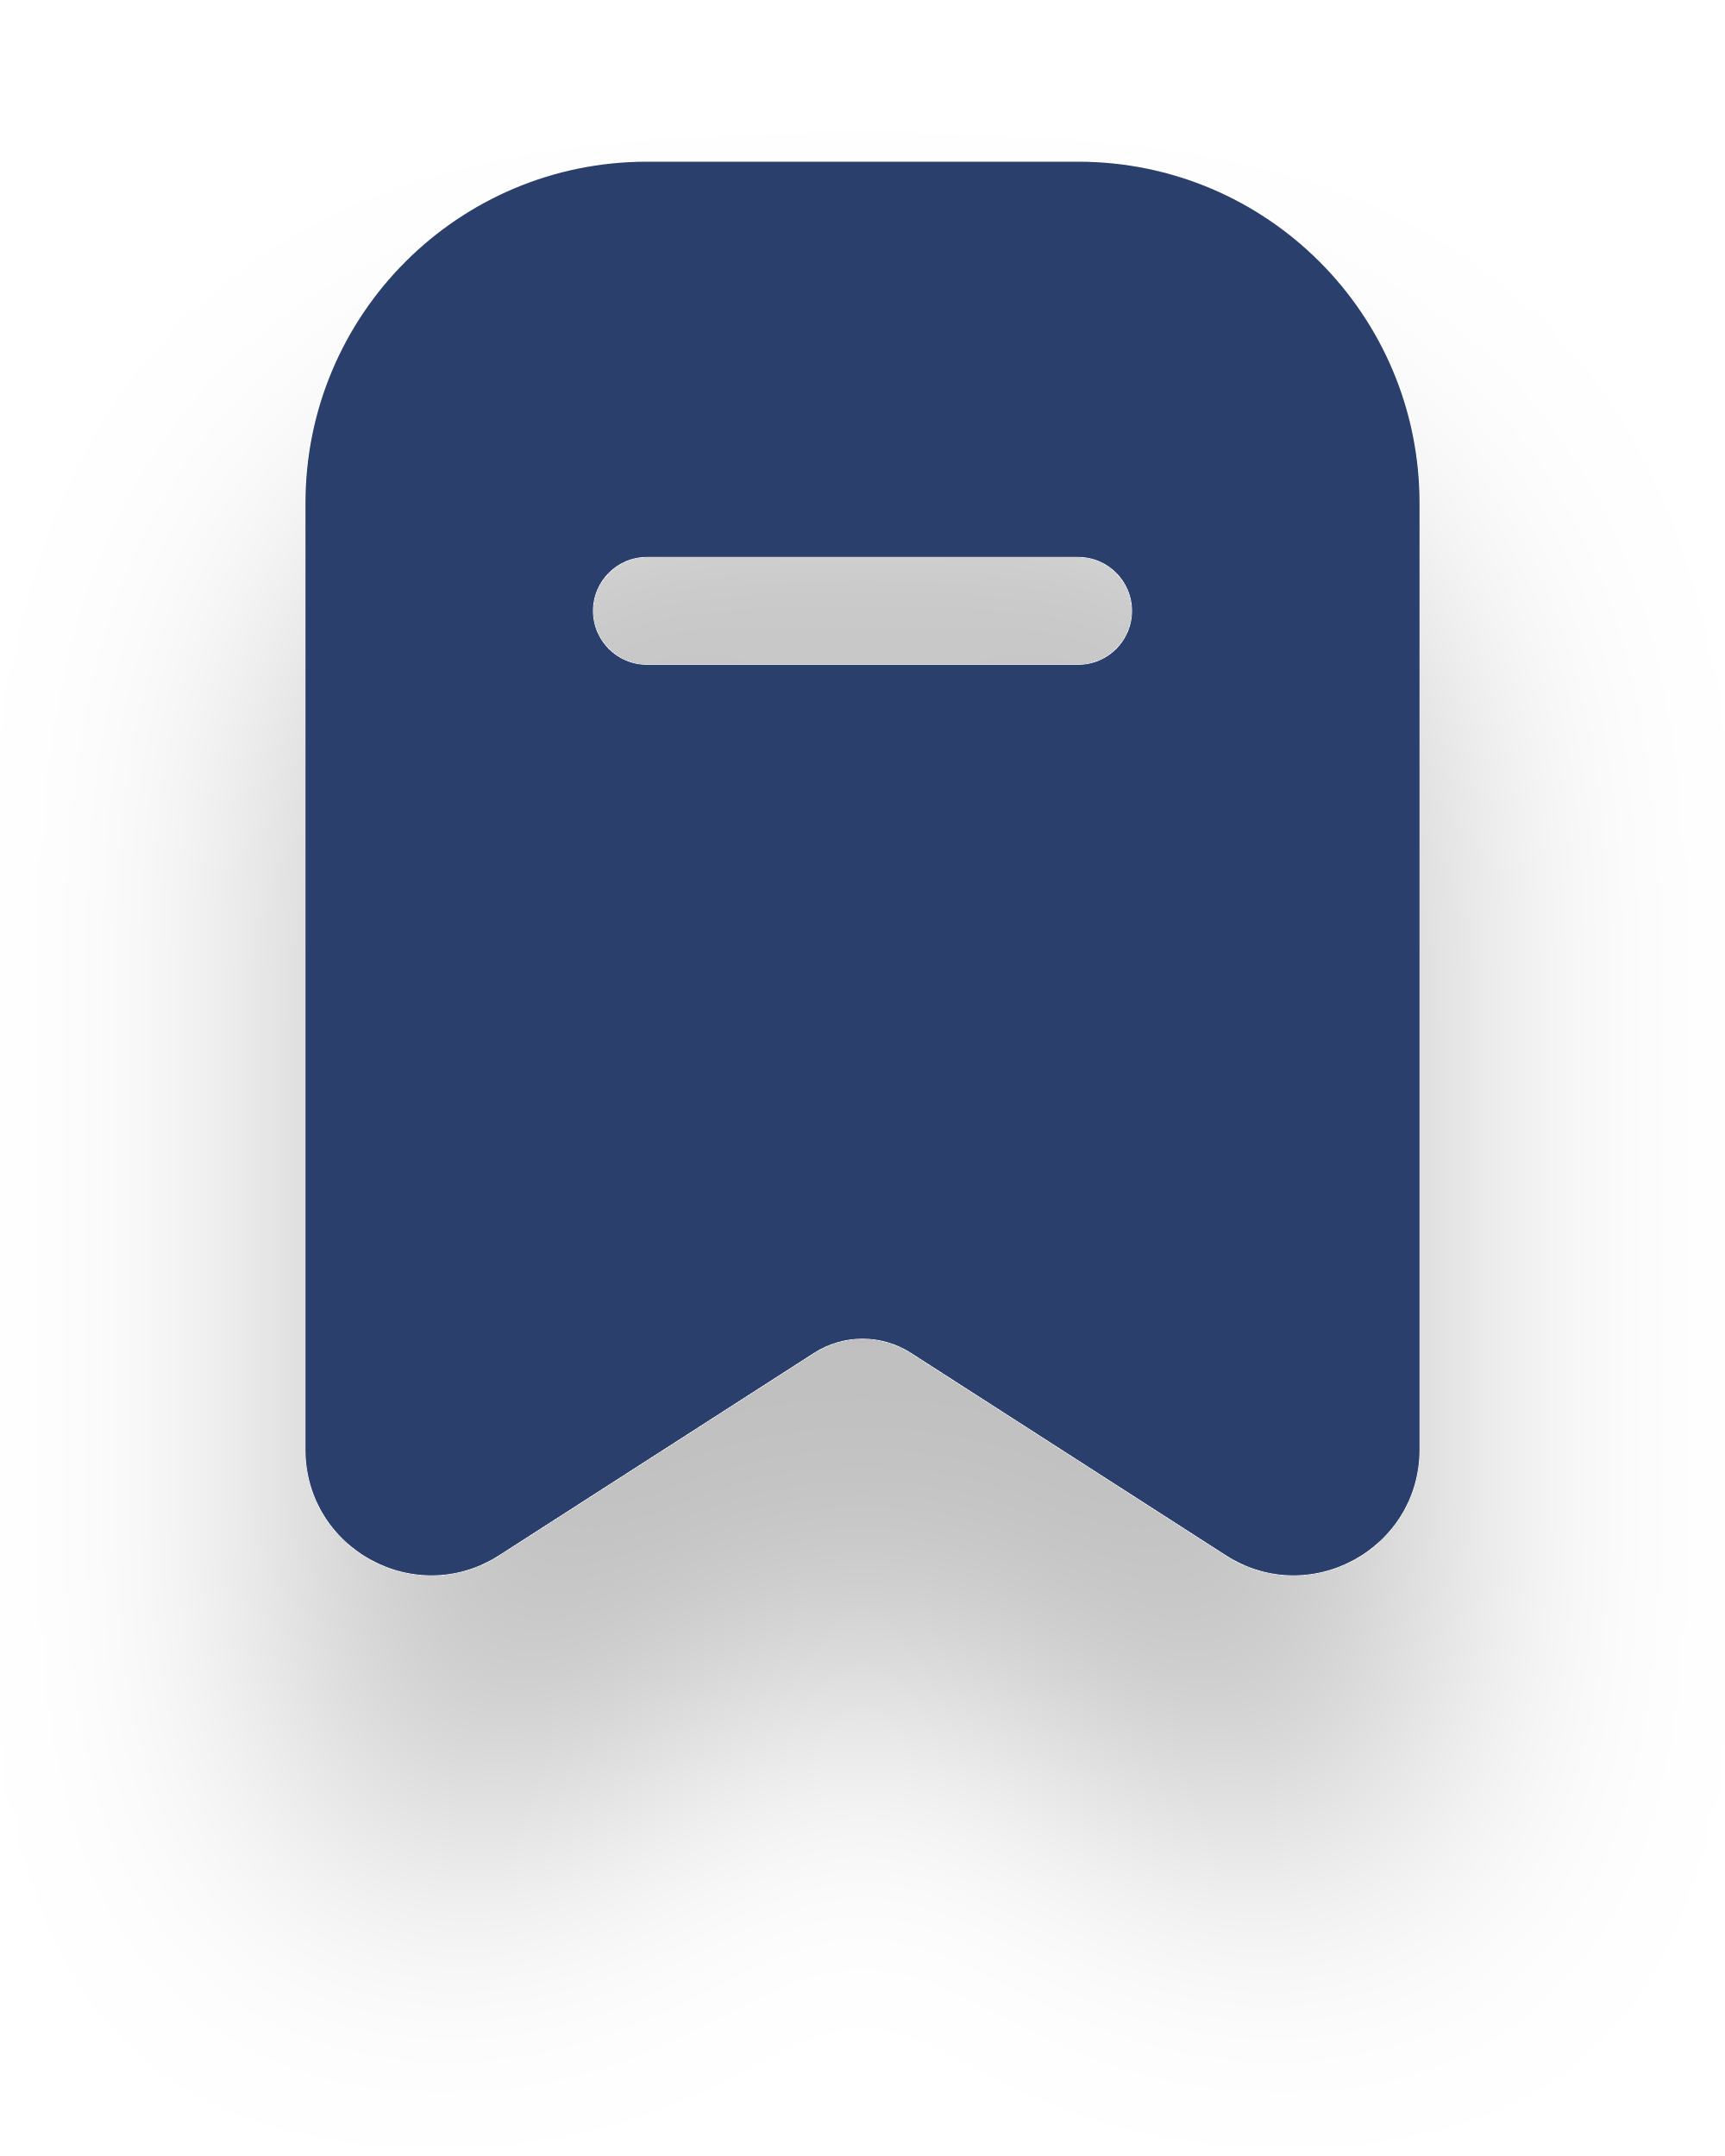
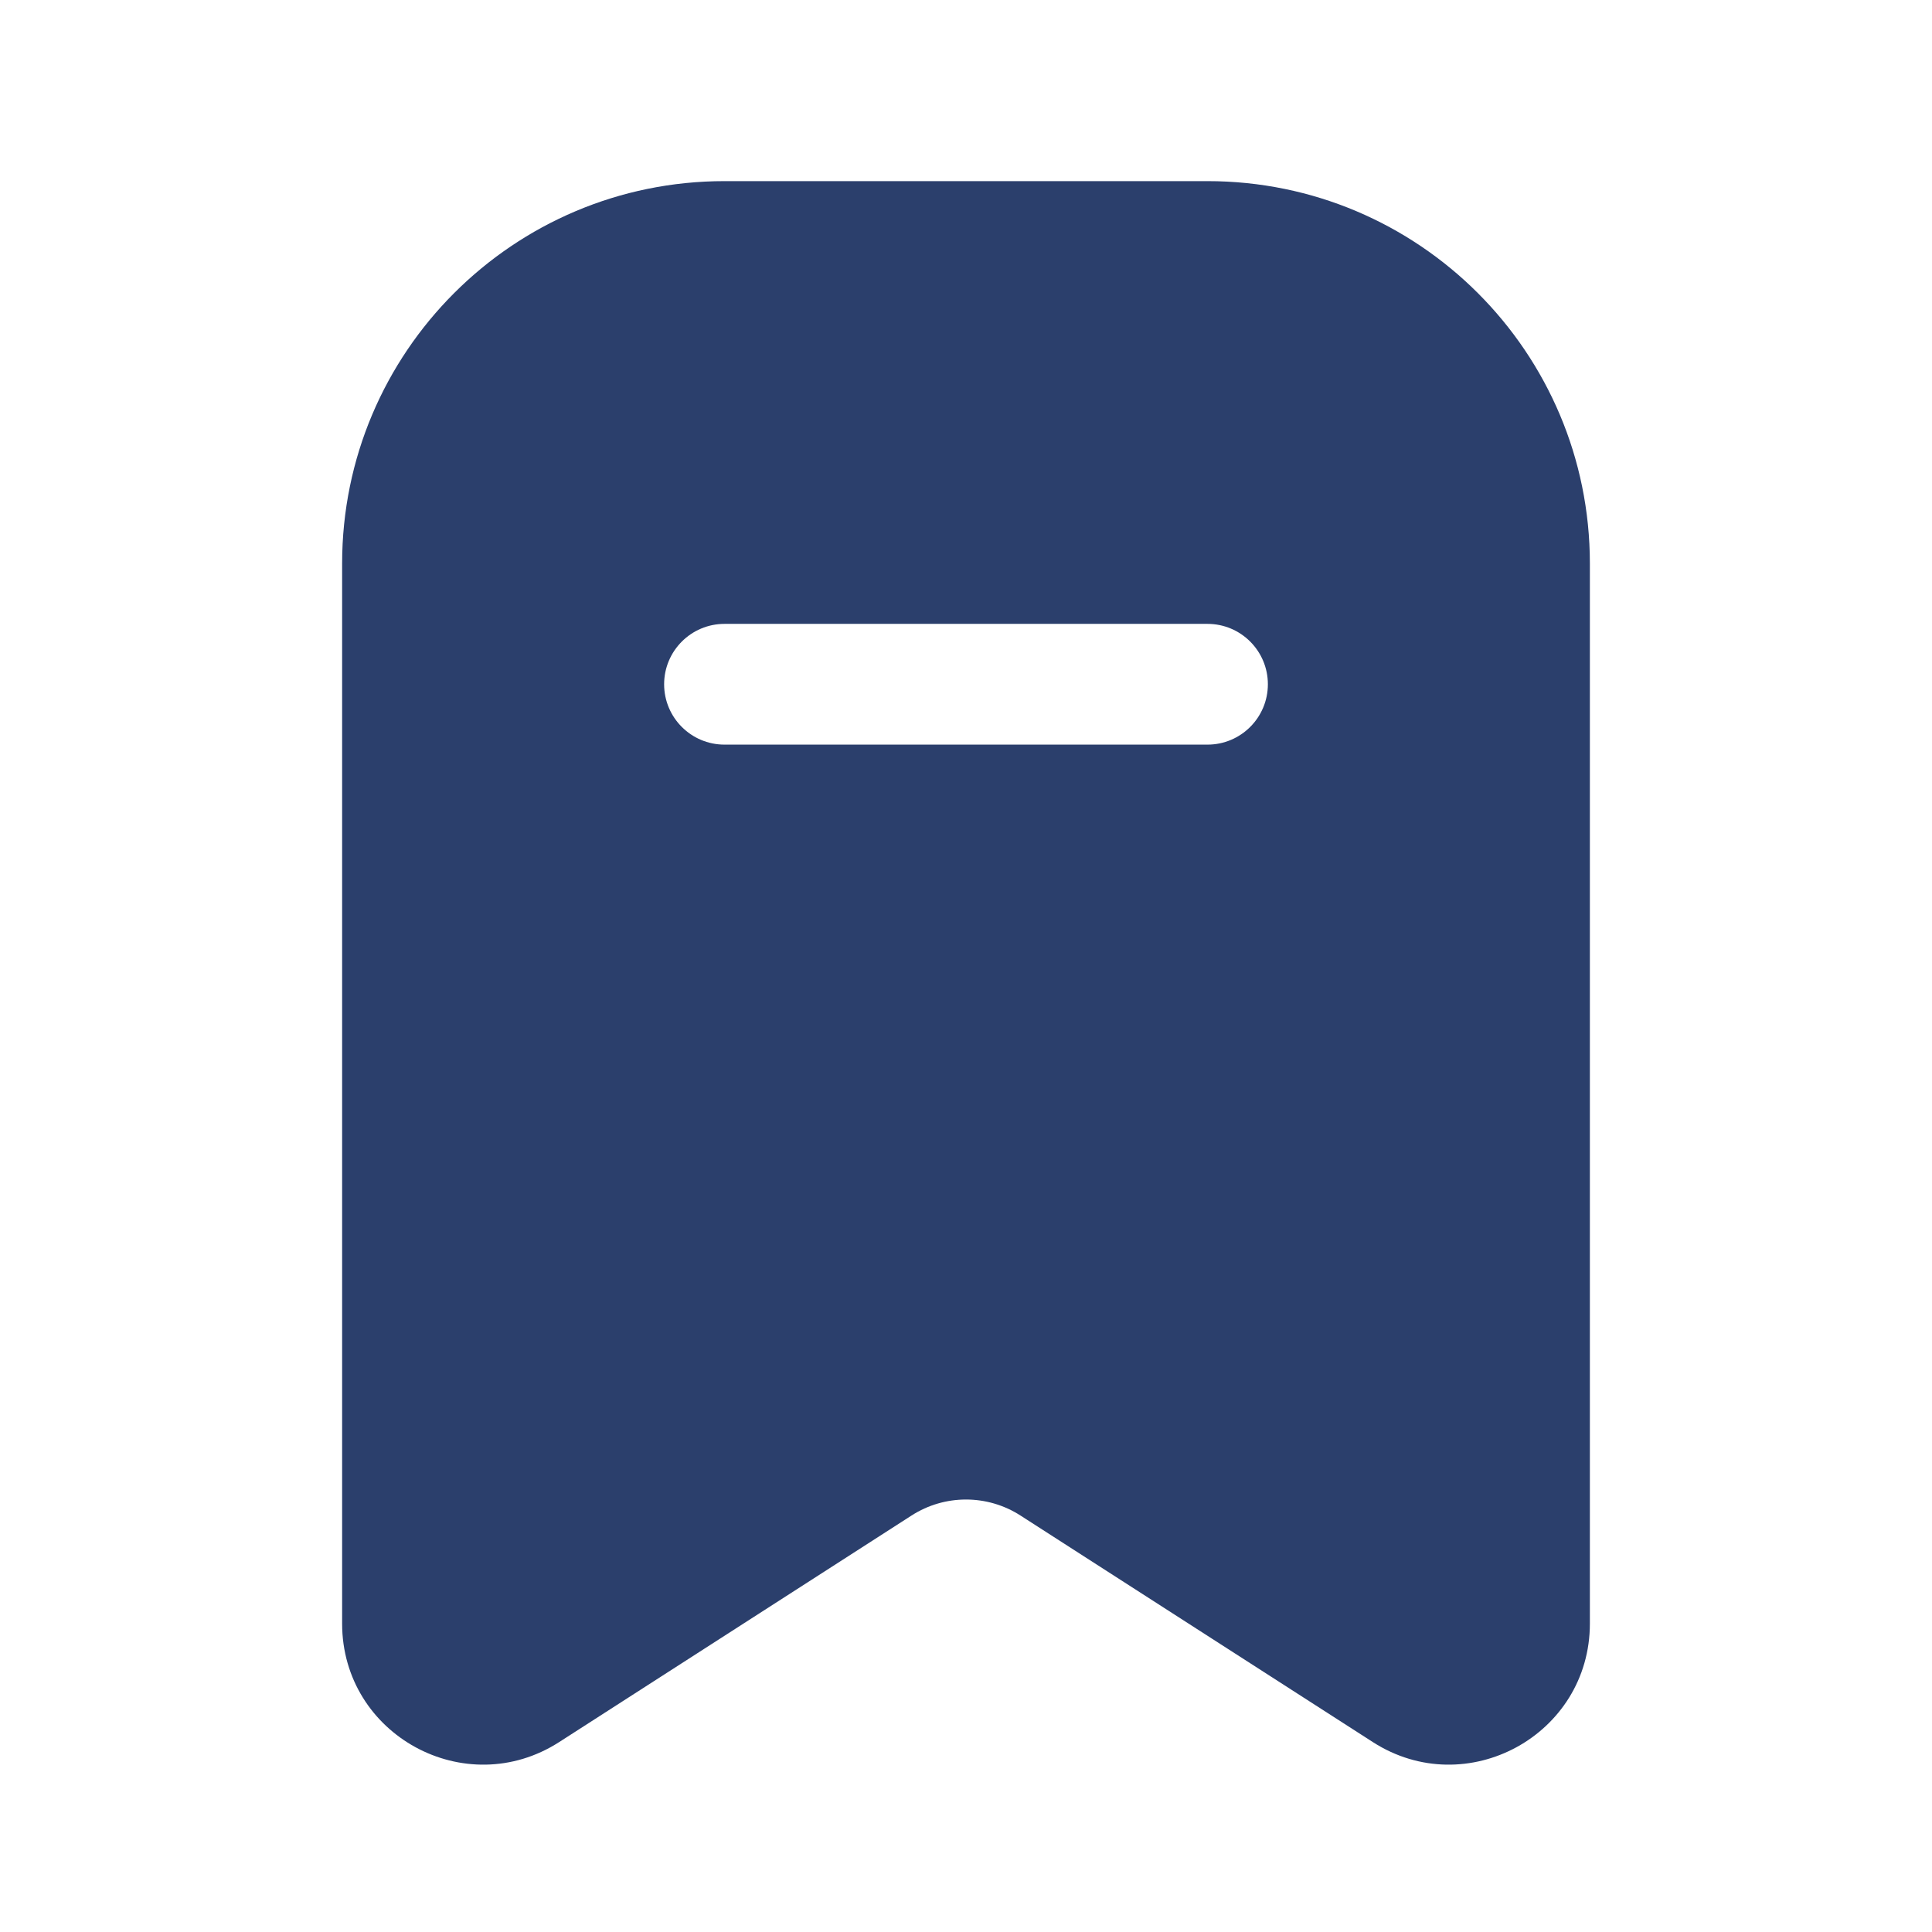
- <svg xmlns="http://www.w3.org/2000/svg" width="24" height="30" viewBox="0 0 24 30" fill="none">
-   <g filter="url(#filter0_d_43_442)">
-     <path fill-rule="evenodd" clip-rule="evenodd" d="M4.25 7C4.25 4.377 6.377 2.25 9 2.25H15C17.623 2.25 19.75 4.377 19.75 7V20.168C19.75 21.553 18.218 22.389 17.054 21.64L12.676 18.826C12.264 18.561 11.736 18.561 11.324 18.826L6.946 21.64C5.782 22.389 4.25 21.553 4.25 20.168V7ZM9 7.75C8.586 7.75 8.25 8.086 8.25 8.5C8.25 8.914 8.586 9.25 9 9.25H15C15.414 9.25 15.75 8.914 15.75 8.5C15.75 8.086 15.414 7.75 15 7.75H9Z" fill="#2B3F6C" />
-   </g>
-   <defs>
-     <filter id="filter0_d_43_442" x="-4" y="0" width="32" height="32" filterUnits="userSpaceOnUse" color-interpolation-filters="sRGB">
-       <feFlood flood-opacity="0" result="BackgroundImageFix" />
-       <feColorMatrix in="SourceAlpha" type="matrix" values="0 0 0 0 0 0 0 0 0 0 0 0 0 0 0 0 0 0 127 0" result="hardAlpha" />
-       <feOffset dy="4" />
-       <feGaussianBlur stdDeviation="2" />
-       <feComposite in2="hardAlpha" operator="out" />
-       <feColorMatrix type="matrix" values="0 0 0 0 0 0 0 0 0 0 0 0 0 0 0 0 0 0 0.25 0" />
-       <feBlend mode="normal" in2="BackgroundImageFix" result="effect1_dropShadow_43_442" />
-       <feBlend mode="normal" in="SourceGraphic" in2="effect1_dropShadow_43_442" result="shape" />
-     </filter>
-   </defs>
+ <svg xmlns="http://www.w3.org/2000/svg" width="48" height="48" viewBox="0 0 48 48" fill="none">
+   <path fill-rule="evenodd" clip-rule="evenodd" d="M8.5 14C8.5 8.753 12.753 4.5 18 4.5H30C35.247 4.5 39.5 8.753 39.5 14V40.337C39.5 43.106 36.437 44.778 34.107 43.281L25.352 37.652C24.528 37.123 23.472 37.123 22.648 37.652L13.893 43.281C11.563 44.778 8.5 43.106 8.5 40.337V14ZM18 15.5C17.172 15.5 16.5 16.172 16.5 17C16.5 17.828 17.172 18.5 18 18.5H30C30.828 18.5 31.5 17.828 31.5 17C31.5 16.172 30.828 15.5 30 15.5H18Z" fill="#2B3F6C" />
</svg>
